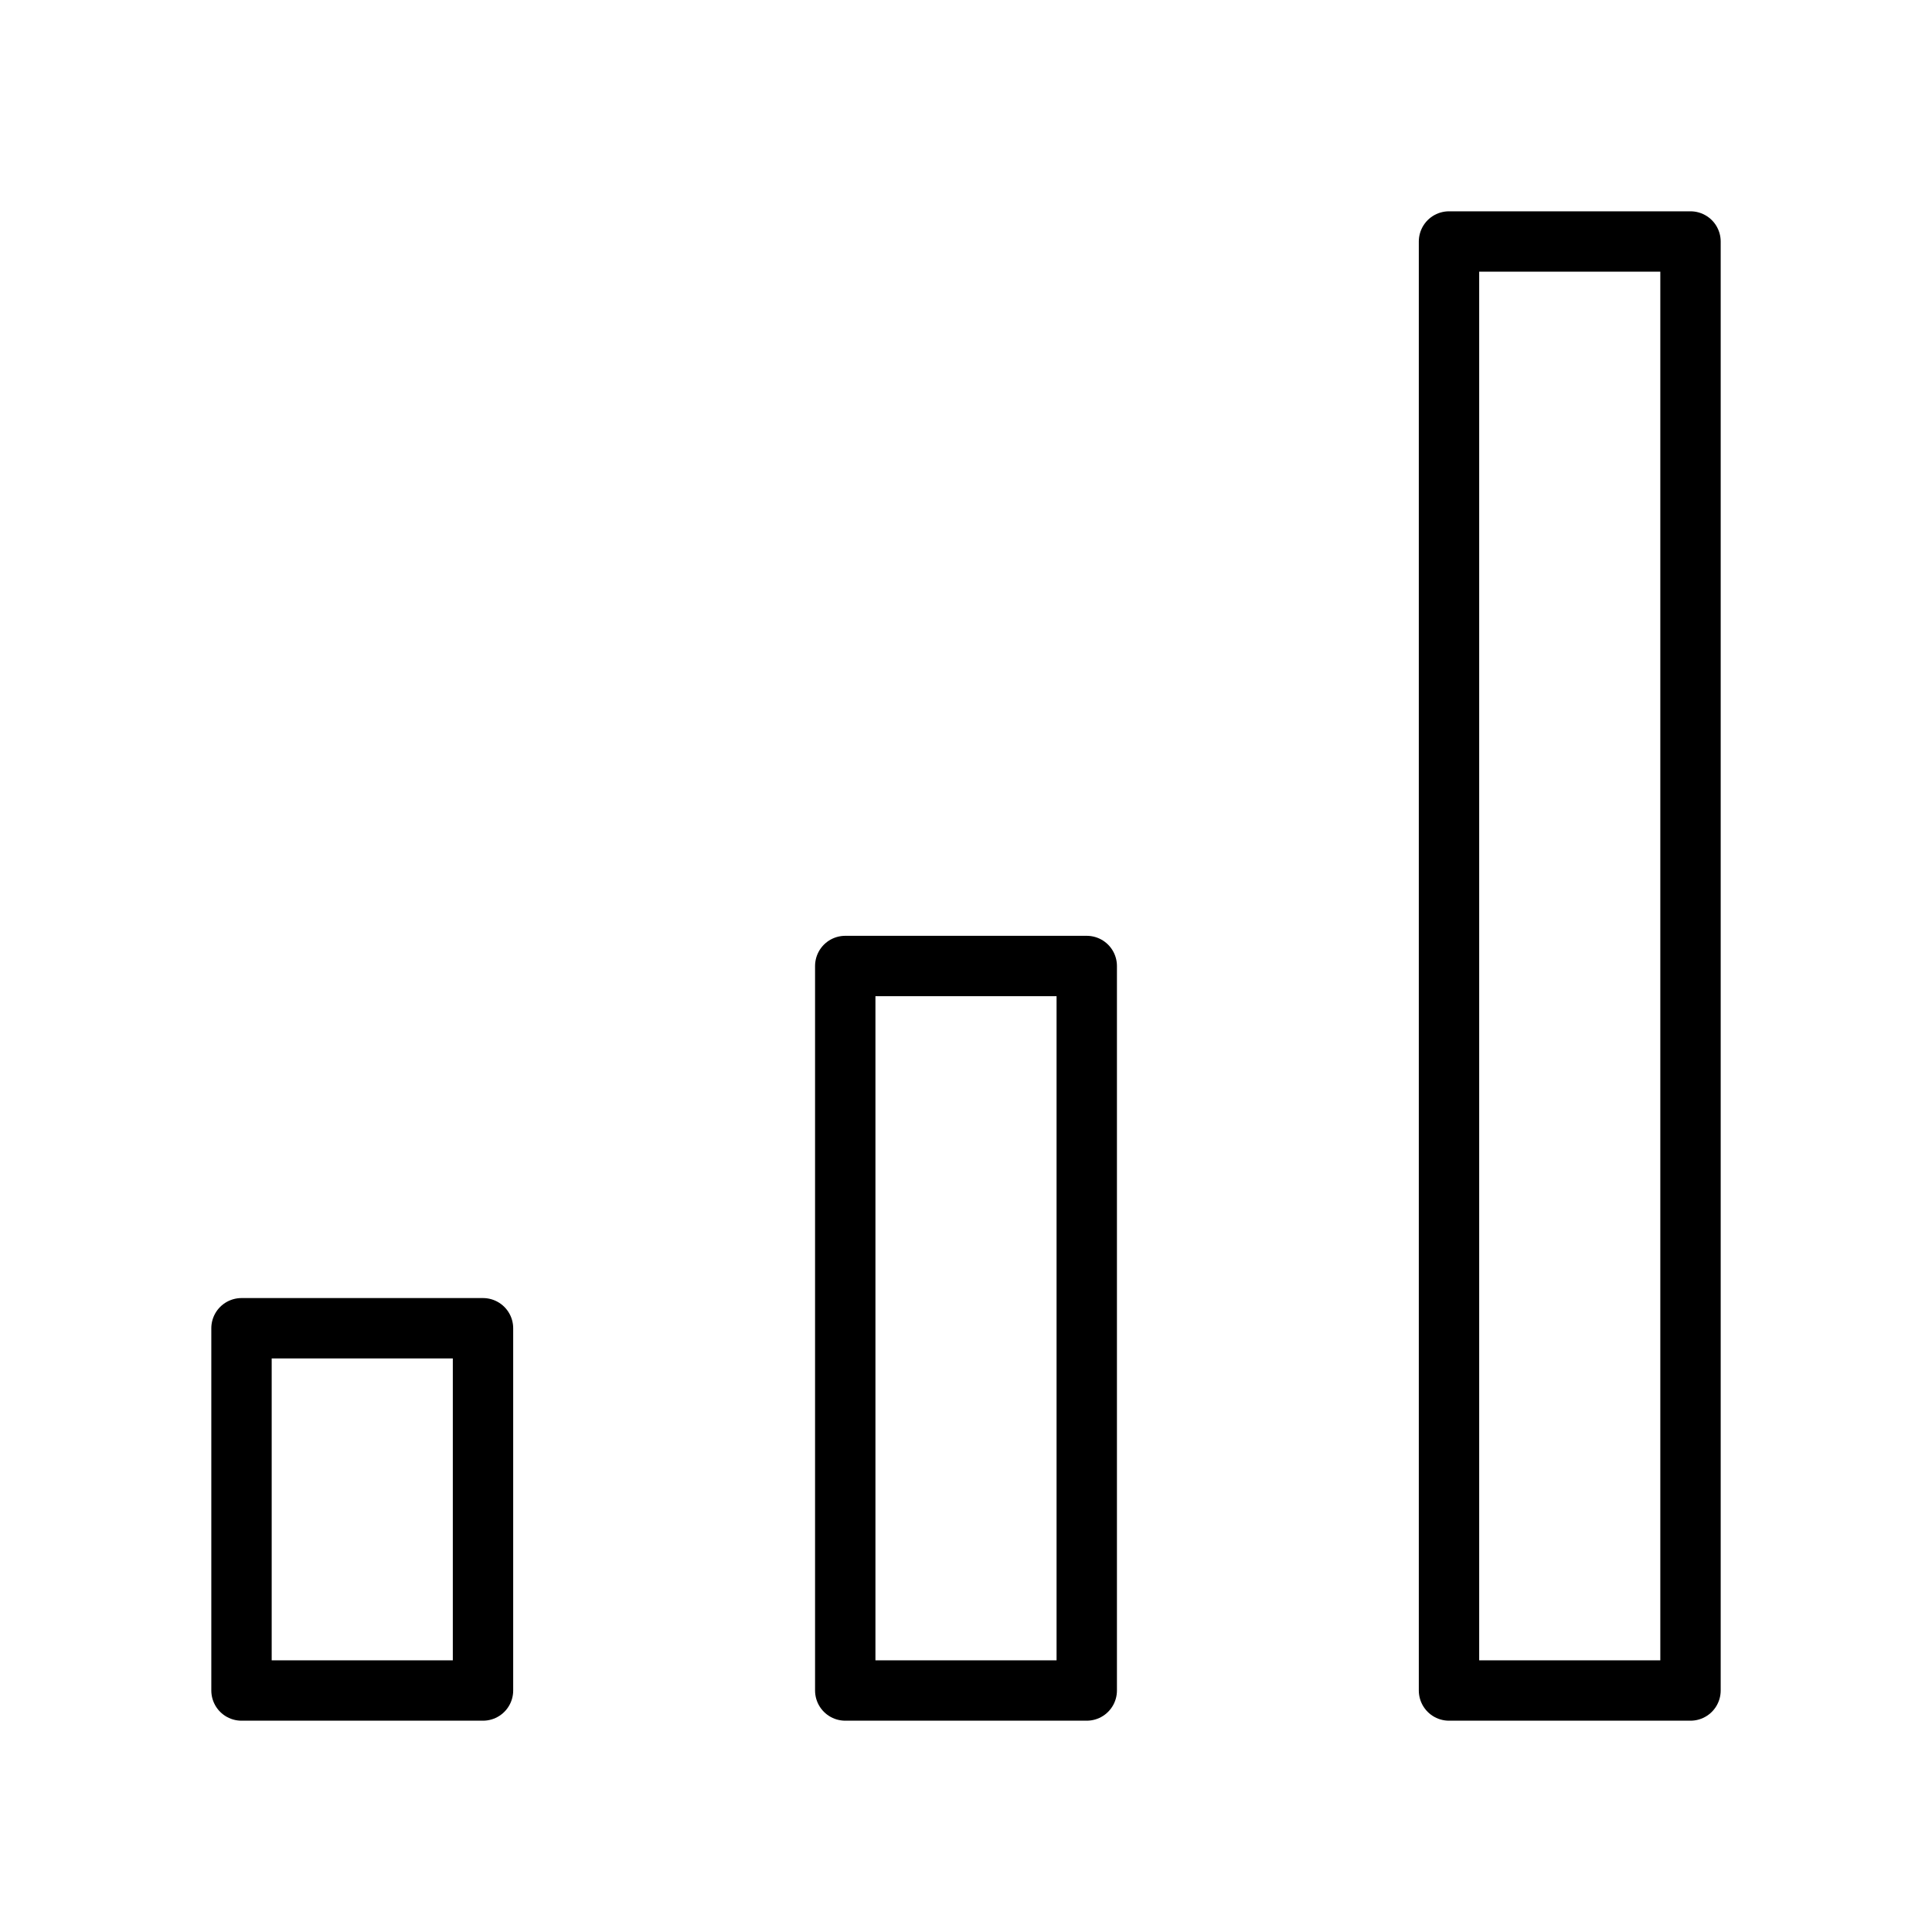
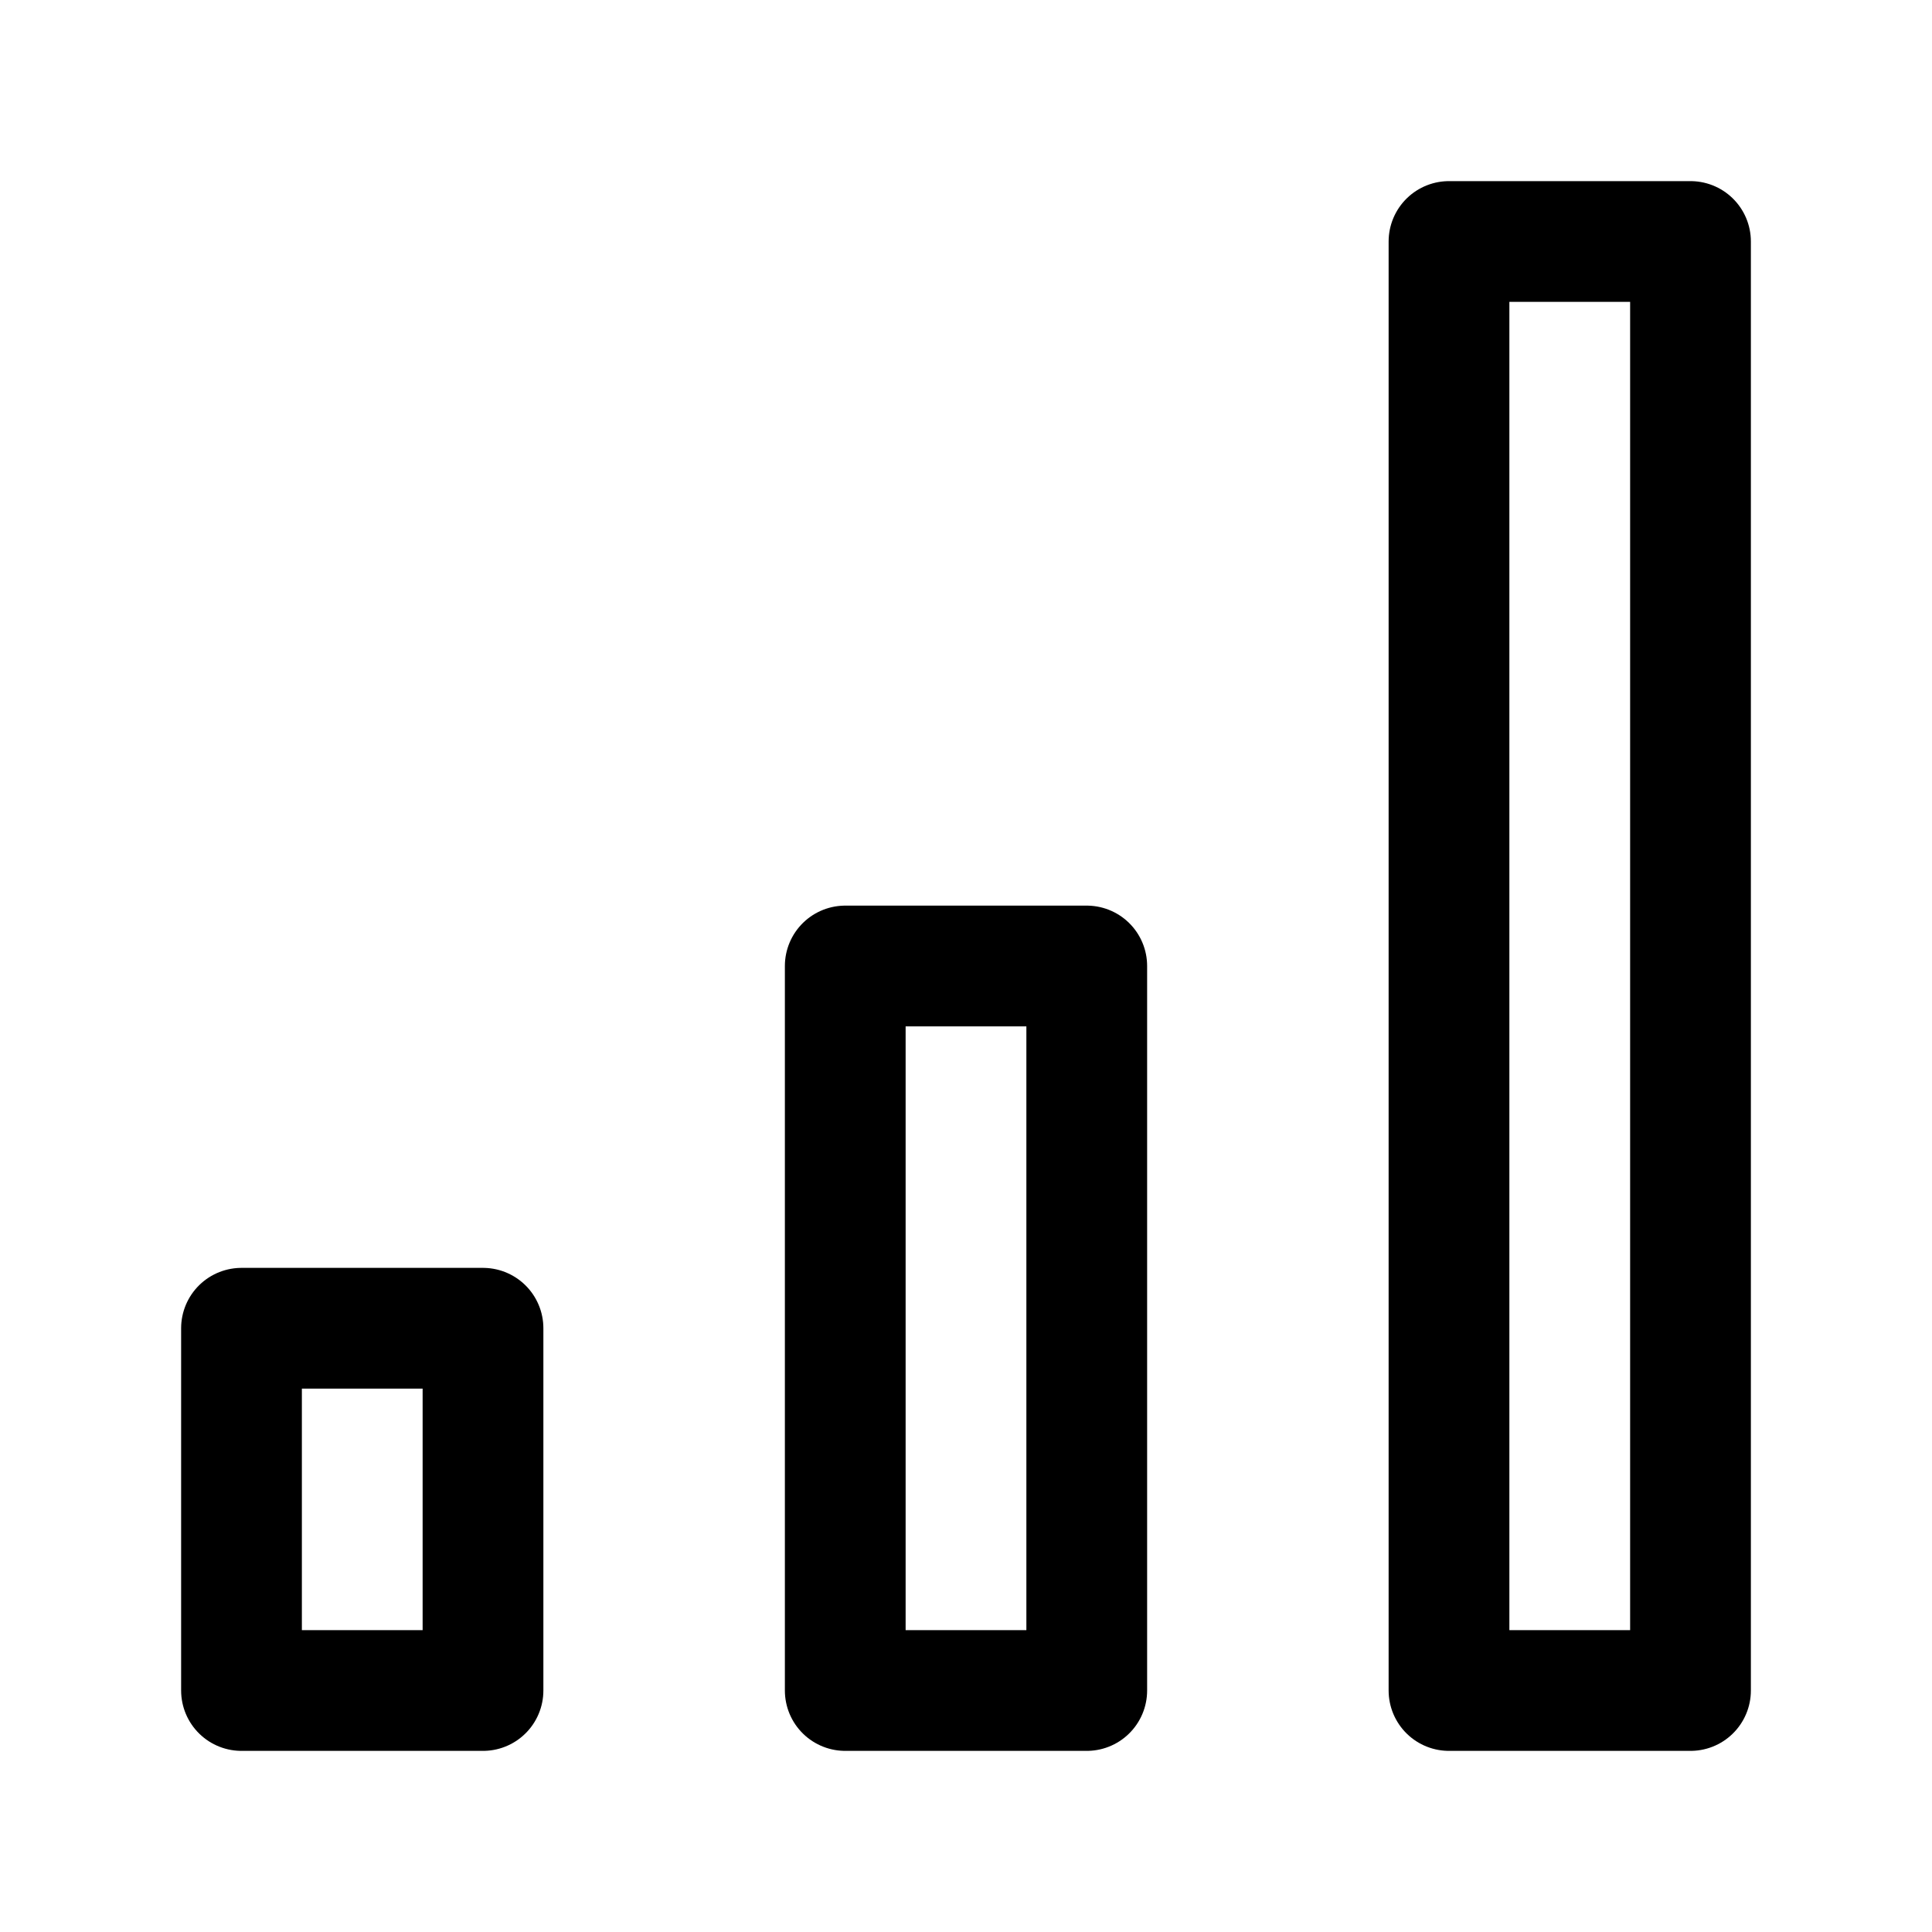
<svg xmlns="http://www.w3.org/2000/svg" width="64" height="64" viewBox="0 0 64 64">
-   <rect x="8" y="44" width="8" height="12" fill="none" stroke="#000" stroke-linecap="round" stroke-linejoin="round" stroke-width="2" />
-   <rect x="28" y="32" width="8" height="24" fill="none" stroke="#000" stroke-linecap="round" stroke-linejoin="round" stroke-width="2" />
-   <rect x="48" y="8" width="8" height="48" fill="none" stroke="#000" stroke-linecap="round" stroke-linejoin="round" stroke-width="2" />
+   <rect x="8" y="44" width="8" height="12" fill="none" stroke="#000" stroke-linecap="round" stroke-linejoin="round" stroke-width="4" />
+   <rect x="28" y="32" width="8" height="24" fill="none" stroke="#000" stroke-linecap="round" stroke-linejoin="round" stroke-width="4" />
+   <rect x="48" y="8" width="8" height="48" fill="none" stroke="#000" stroke-linecap="round" stroke-linejoin="round" stroke-width="4" />
</svg>
